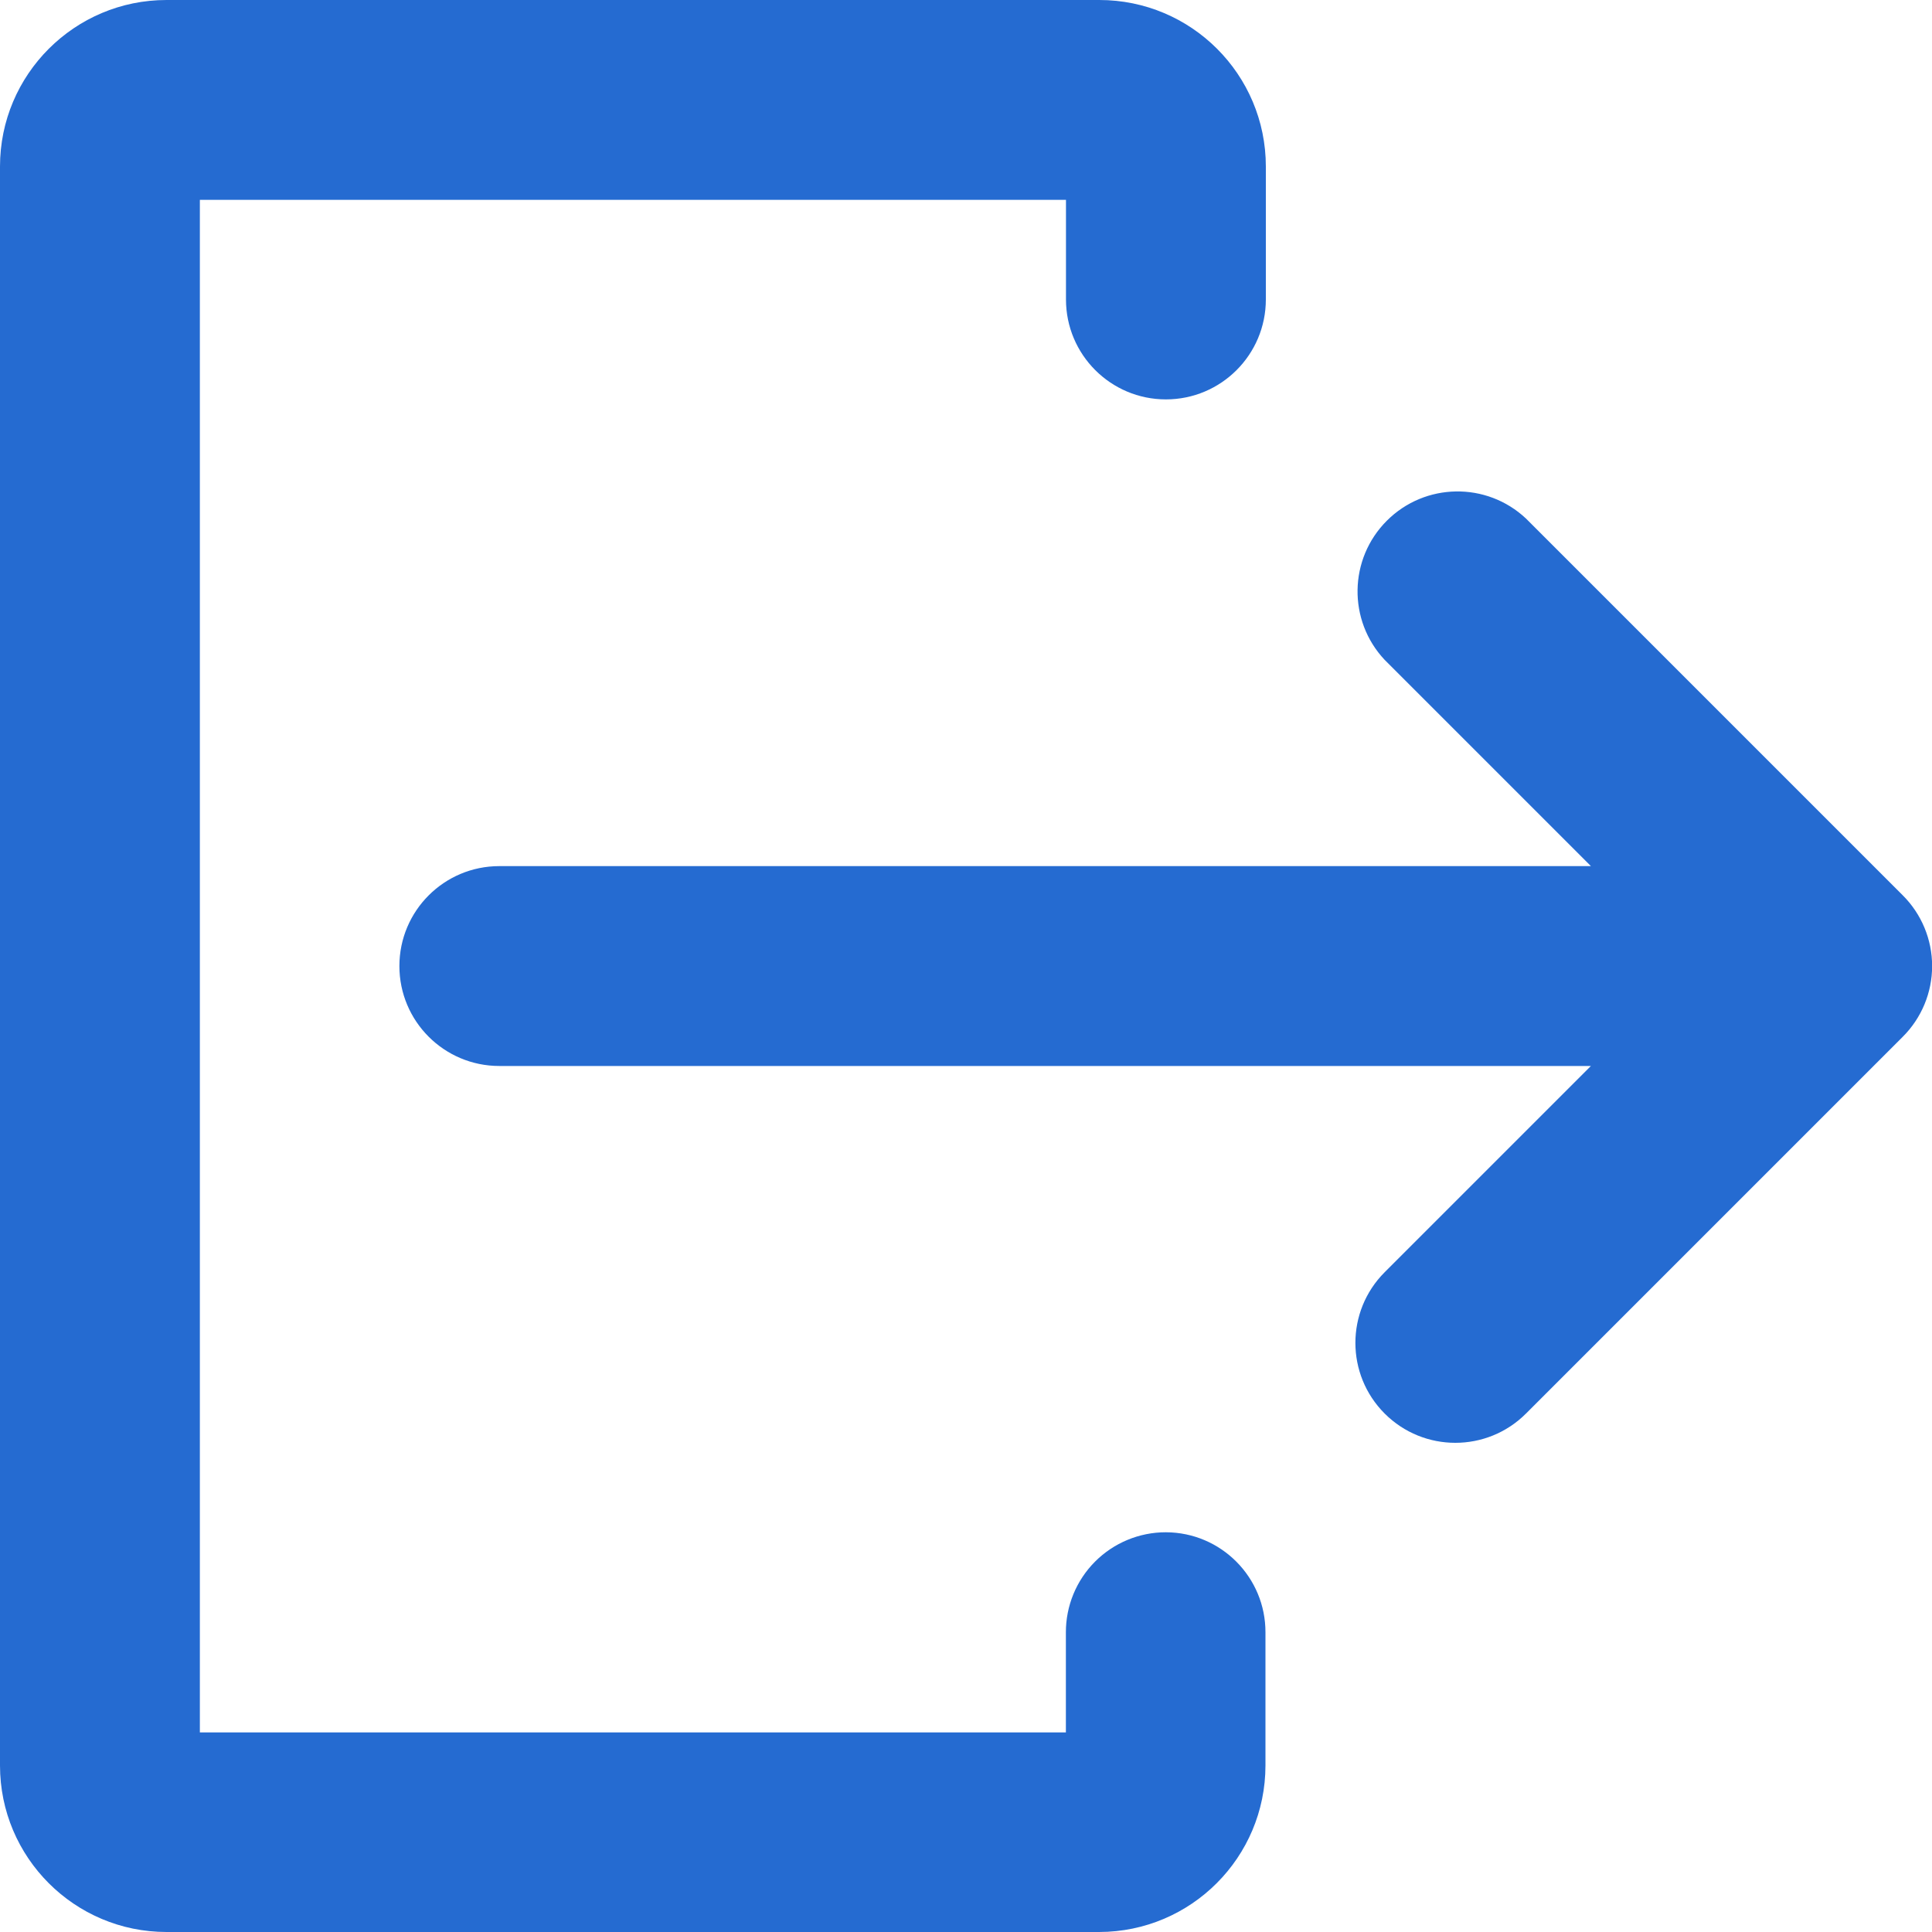
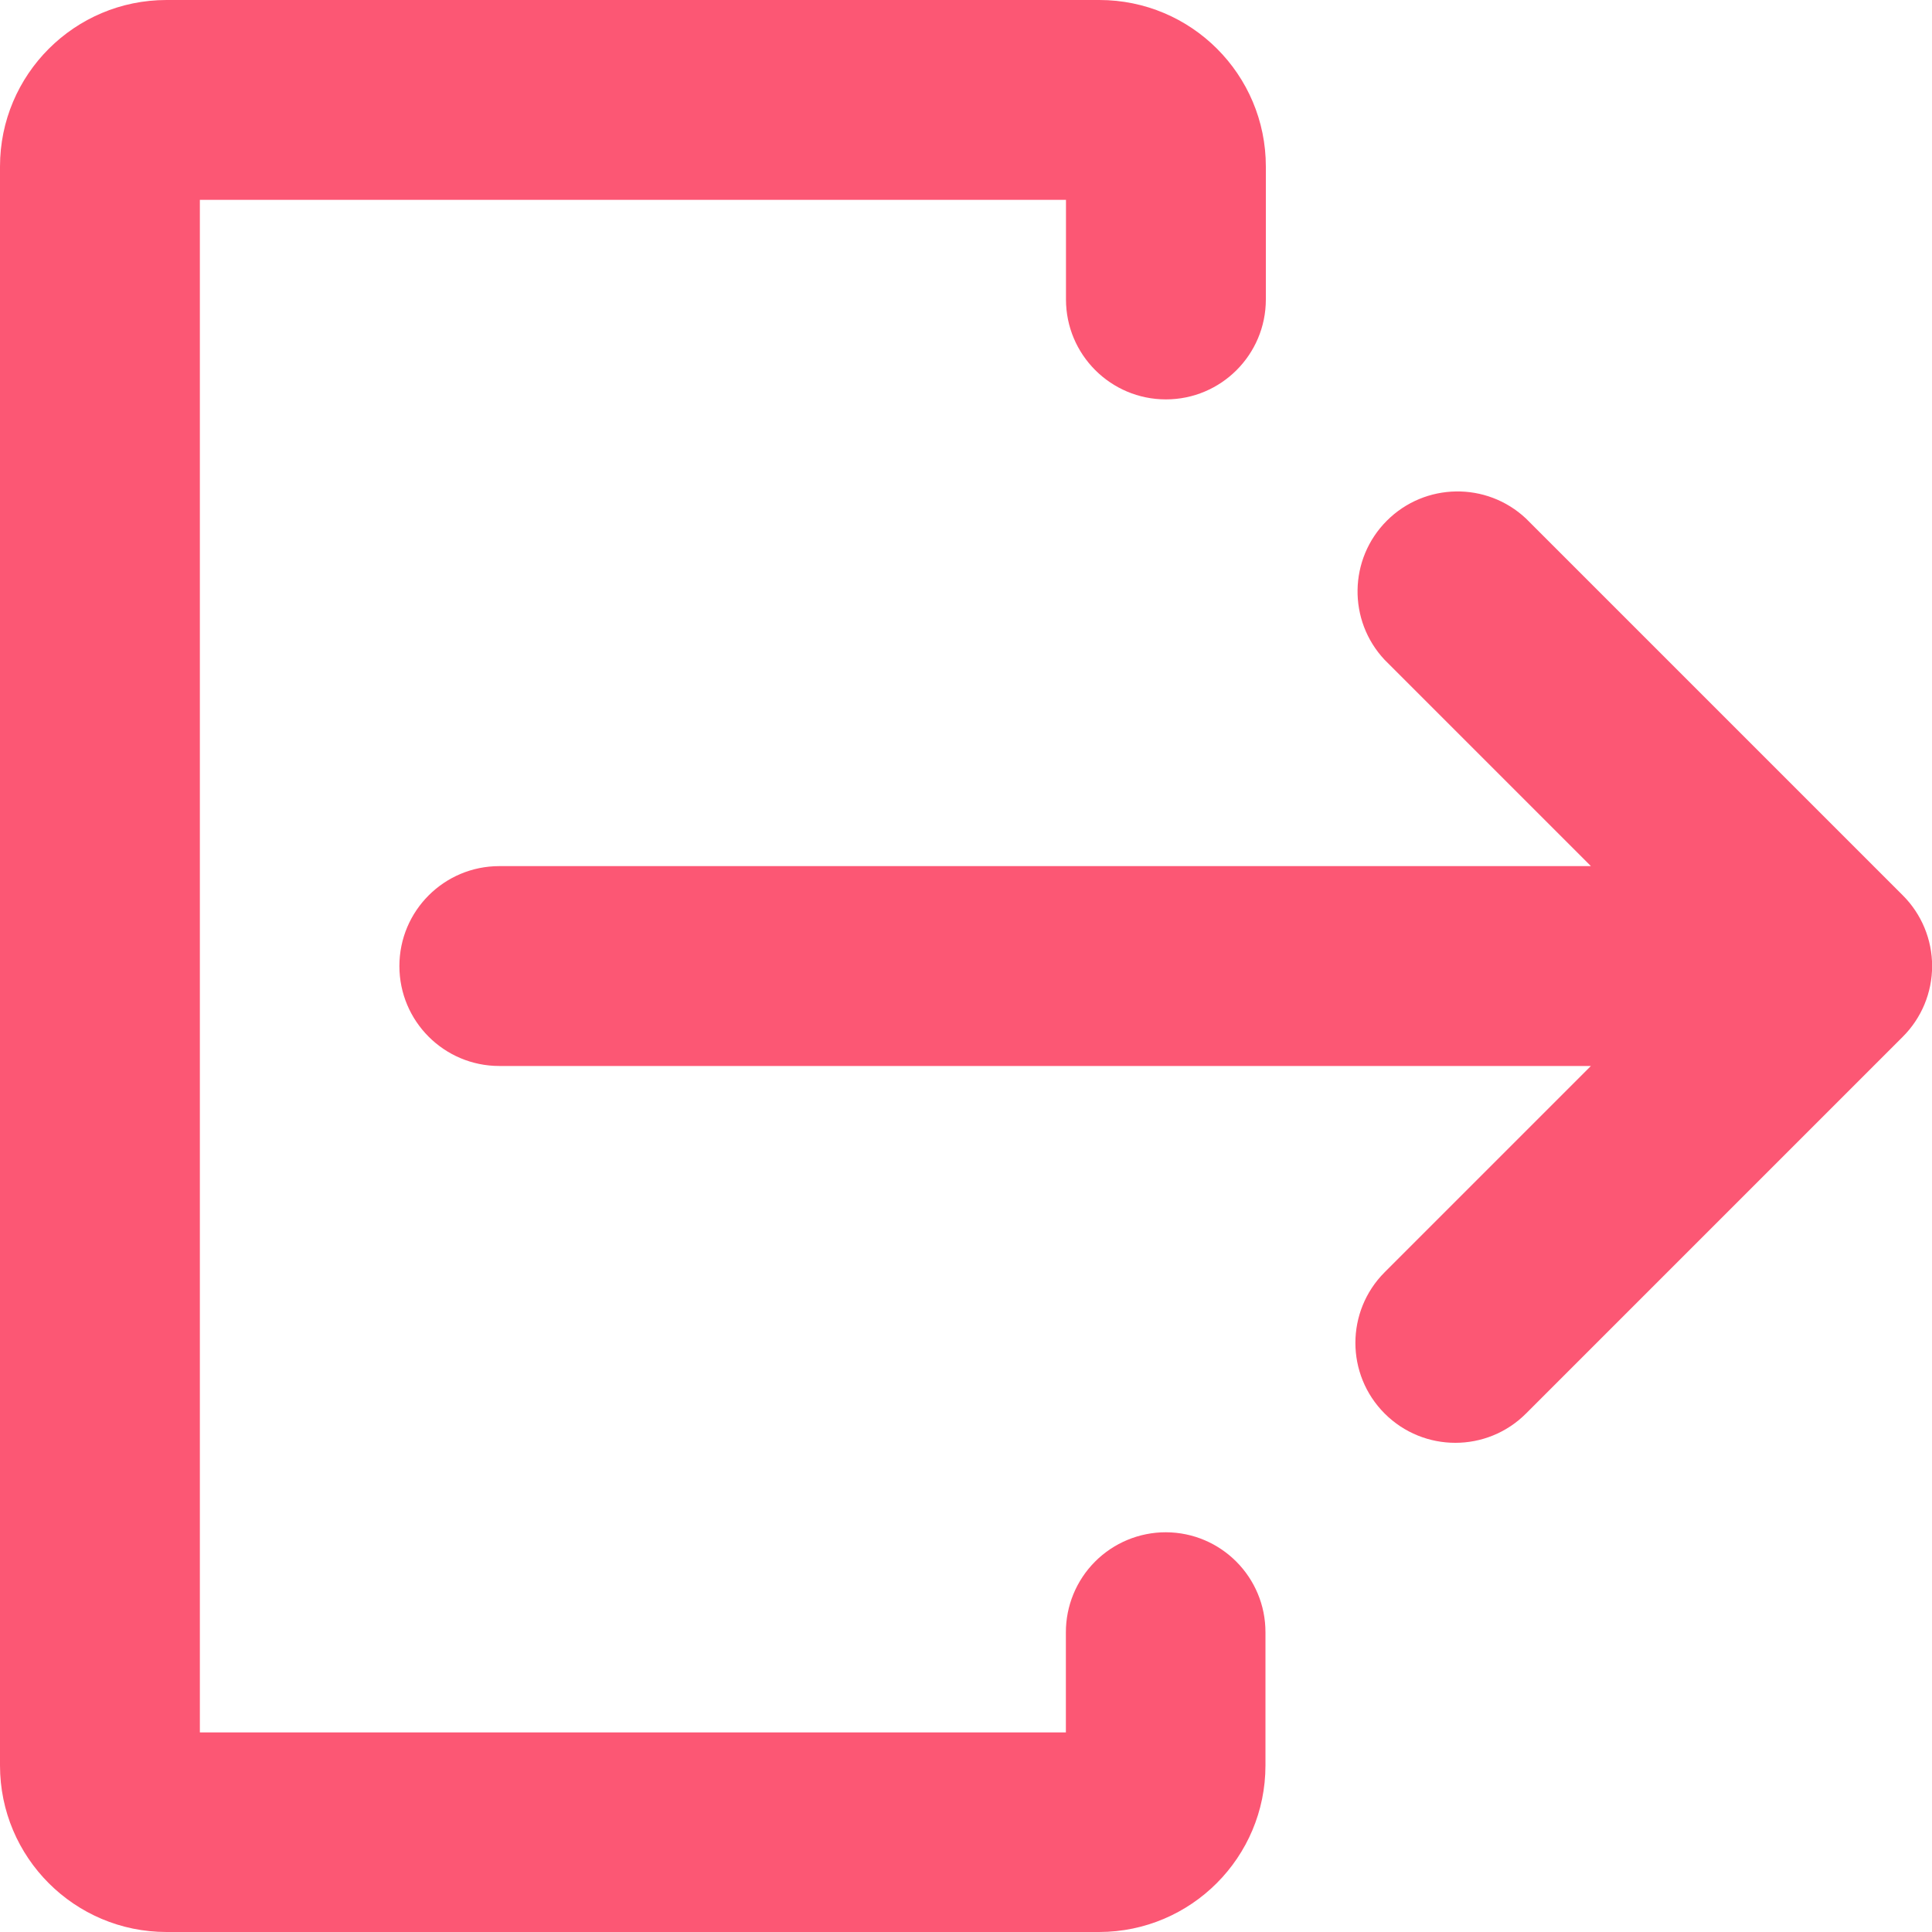
<svg xmlns="http://www.w3.org/2000/svg" width="20" height="20" viewBox="0 0 20 20">
  <defs>
-     <style>.a{fill:#256bd1;}</style>
+     <style>.a{fill:#fc5774;}</style>
  </defs>
  <g transform="translate(-24 -24)">
    <path class="a" d="M135.559,145.694l-3.9-3.9a1.035,1.035,0,0,0-1.463,1.463l2.135,2.135h-11.3a1.034,1.034,0,0,0,0,2.069h11.3l-2.135,2.135a1.034,1.034,0,1,0,1.463,1.463l3.9-3.9A1.034,1.034,0,0,0,135.559,145.694Z" transform="translate(-91.862 -112.426)" />
    <path class="a" d="M36.069,39.862A1.034,1.034,0,0,0,35.034,40.9v1.034H26.069V26.069h8.966V27.1a1.034,1.034,0,1,0,2.069,0V25.724A1.724,1.724,0,0,0,35.379,24H25.724A1.724,1.724,0,0,0,24,25.724V42.276A1.724,1.724,0,0,0,25.724,44h9.655A1.724,1.724,0,0,0,37.1,42.276V40.9A1.034,1.034,0,0,0,36.069,39.862Z" />
  </g>
</svg>
